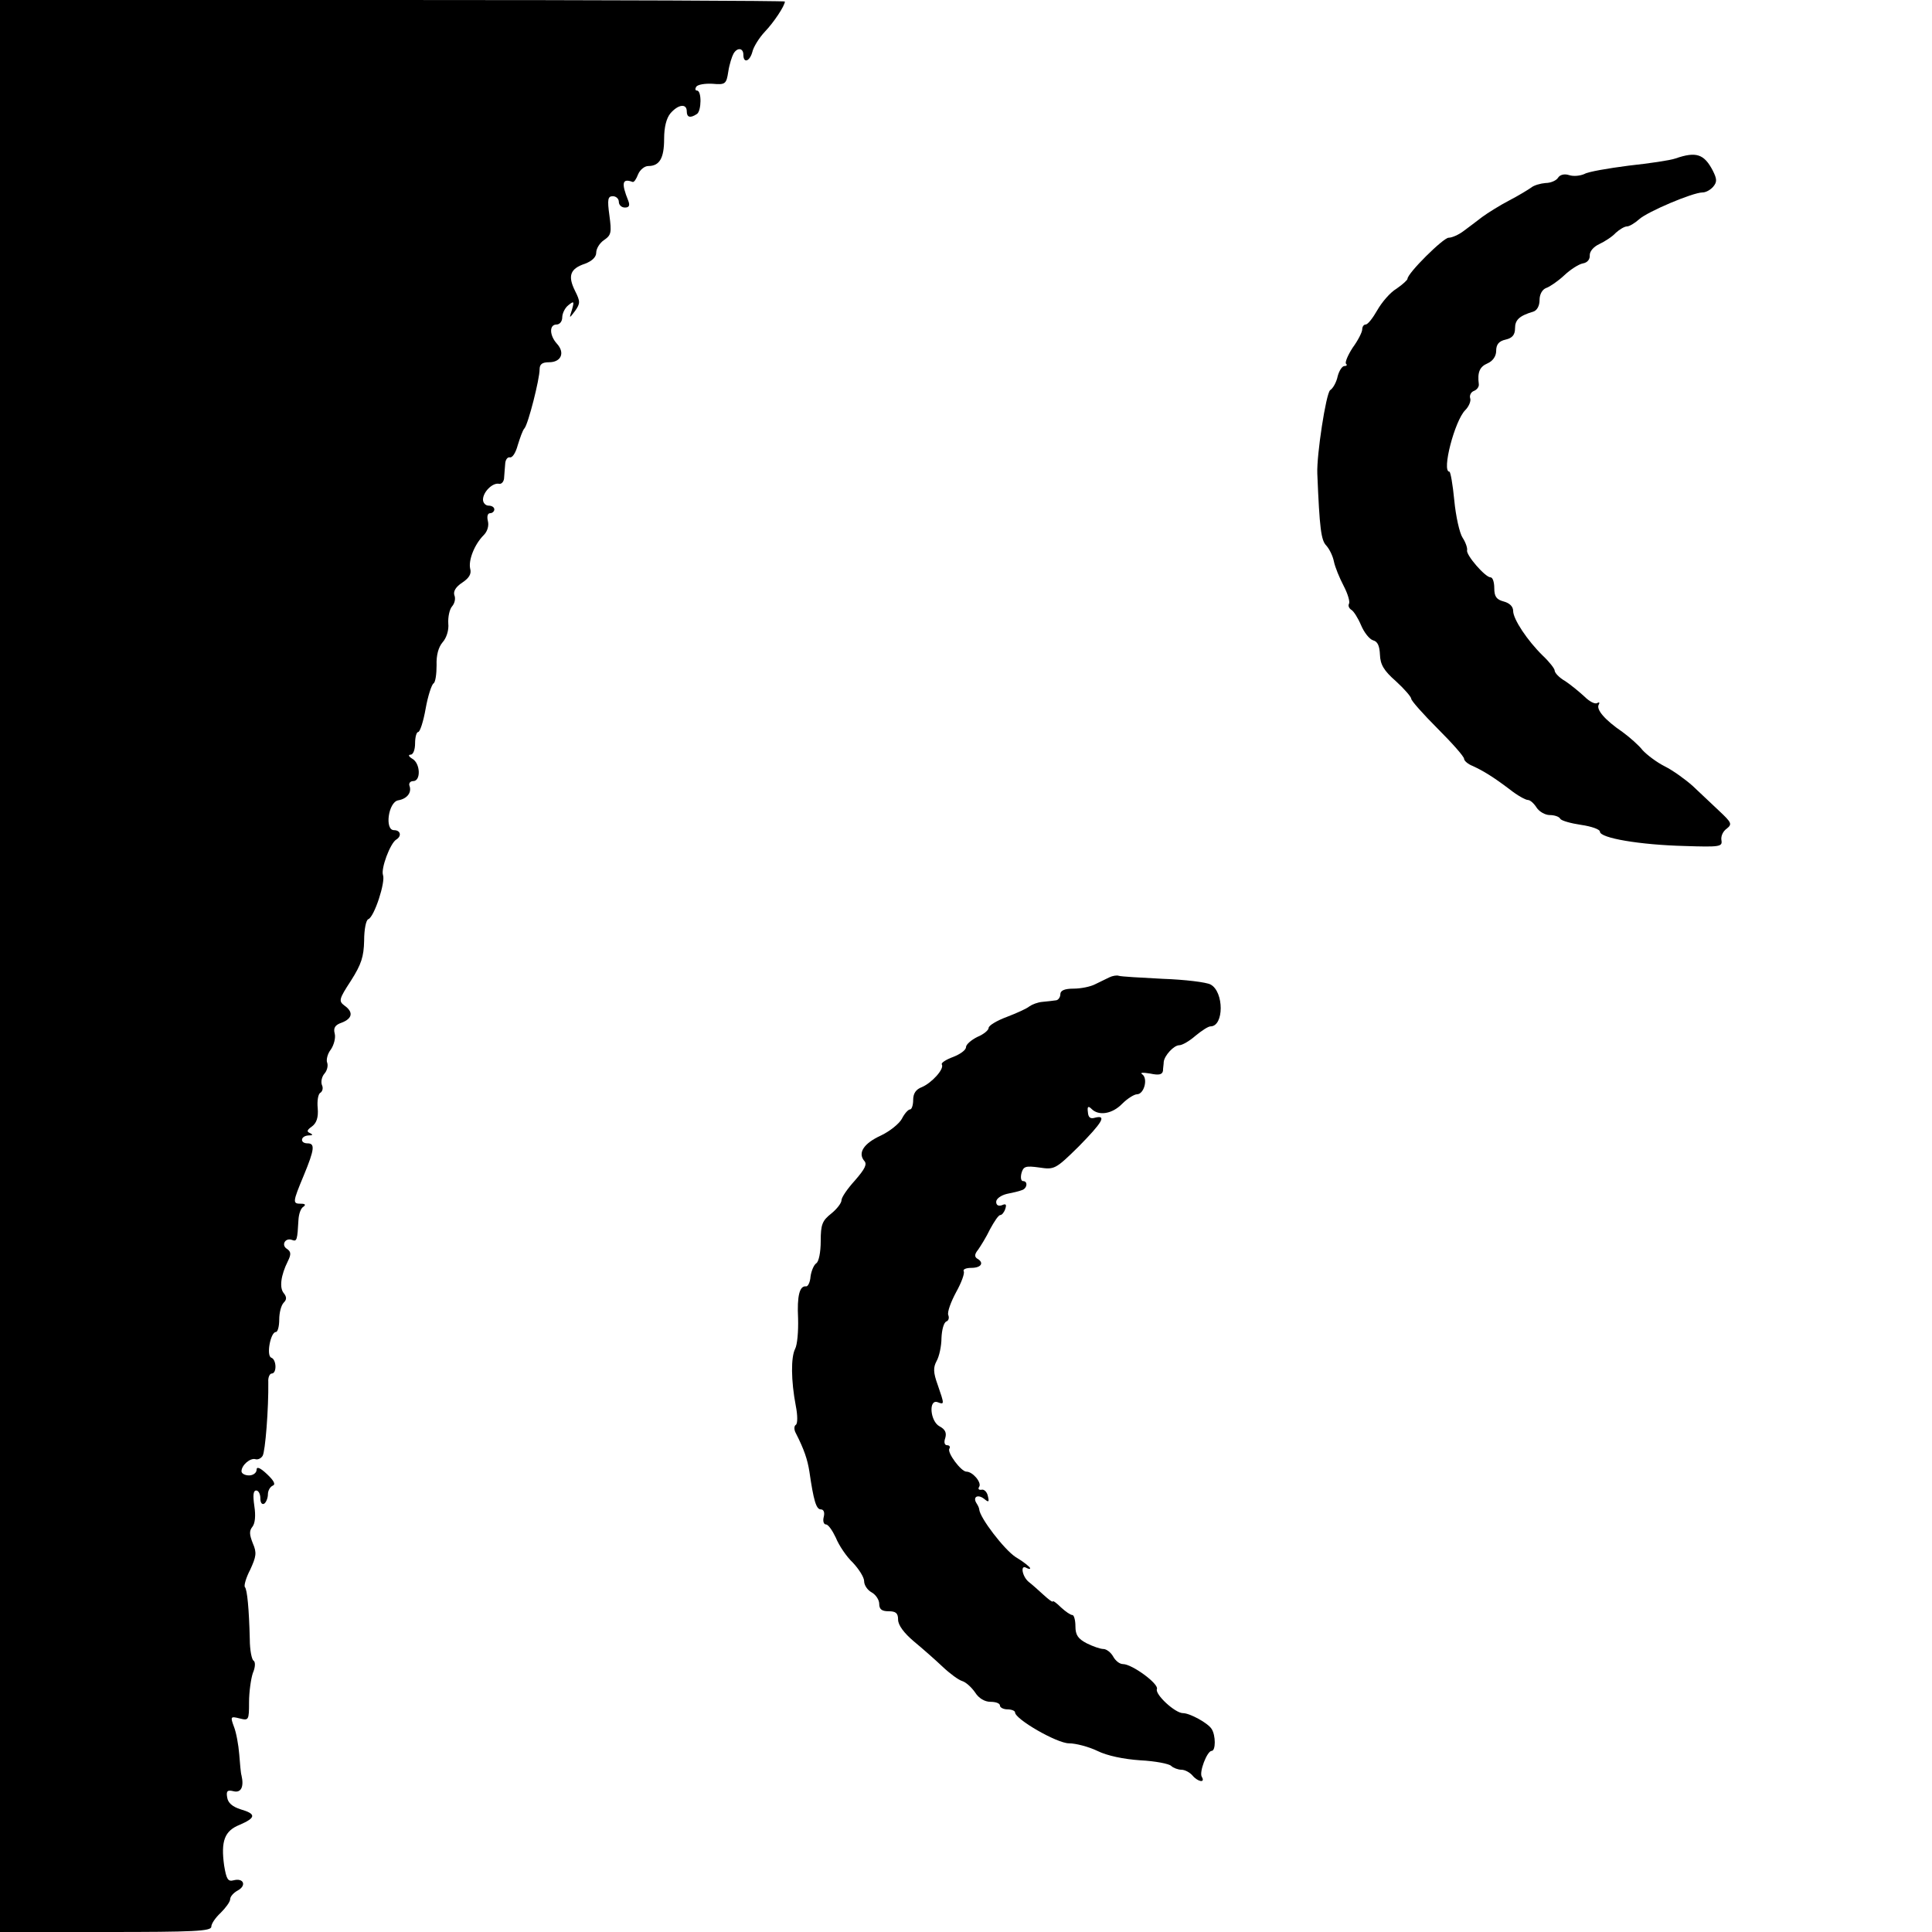
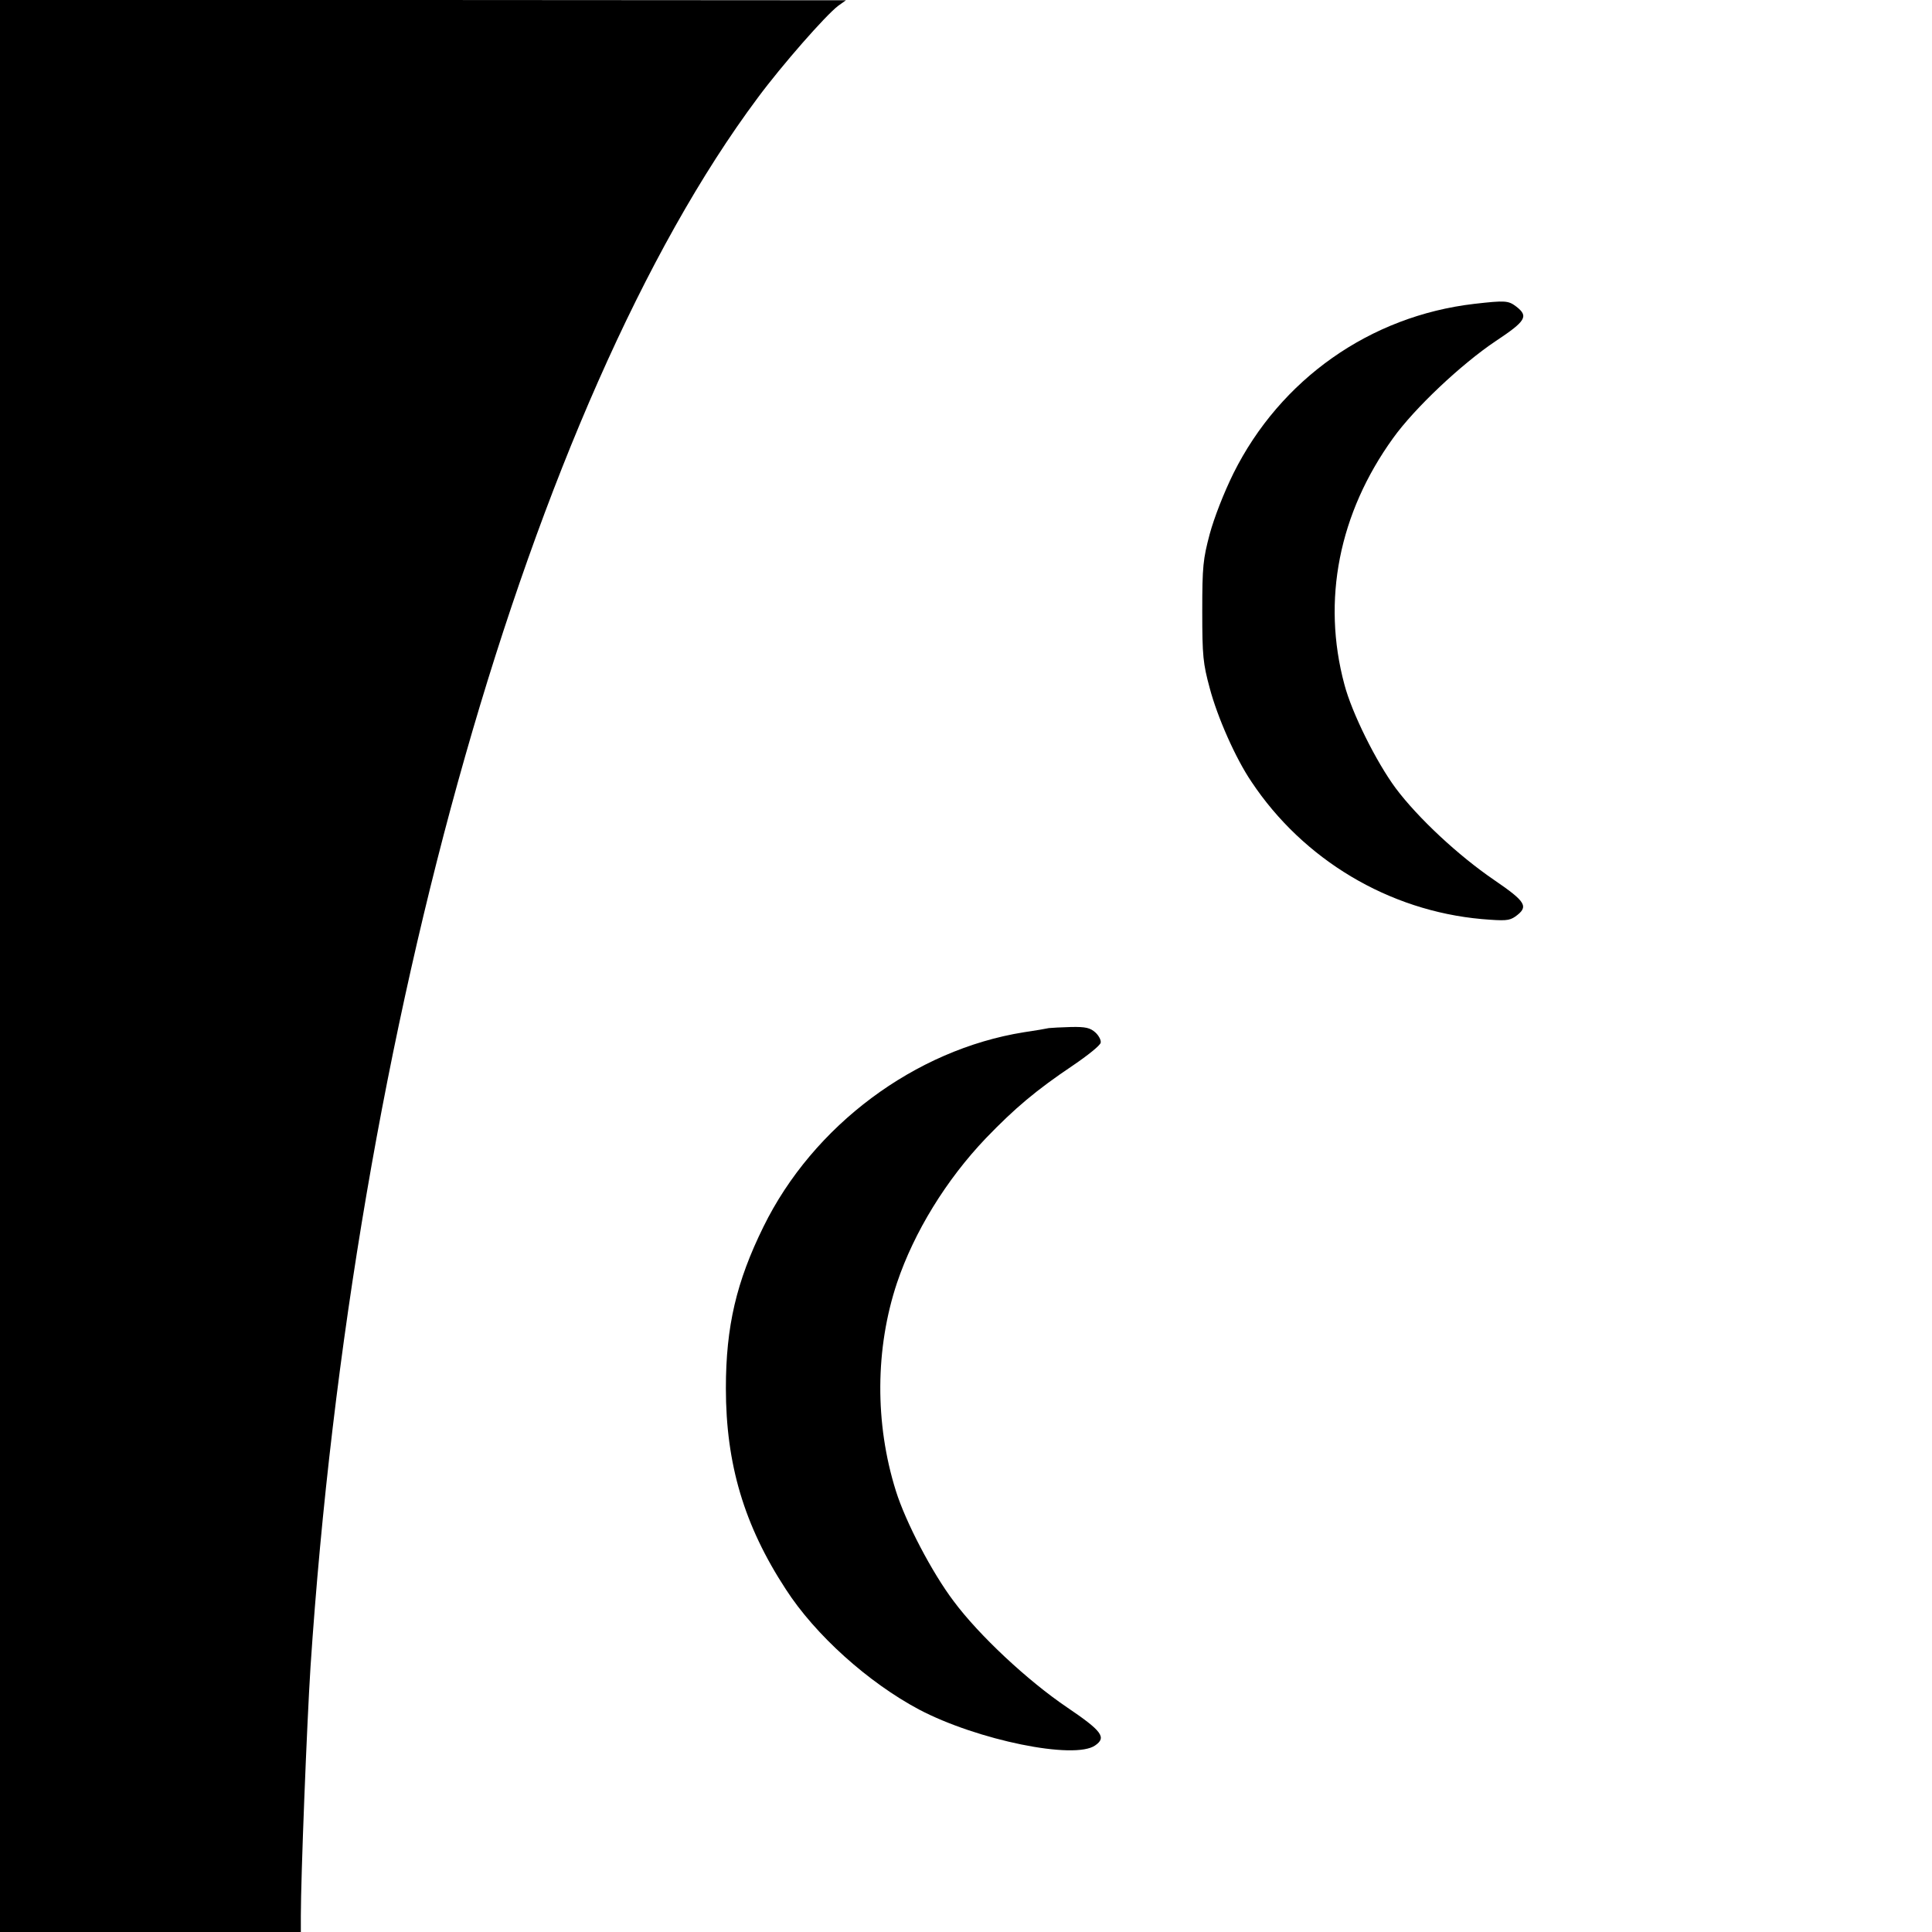
- <svg xmlns="http://www.w3.org/2000/svg" width="512pt" height="512pt" viewBox="0 0 512 512" preserveAspectRatio="xMidYMid meet">
-   <g transform="translate(0,512) scale(0.1,-0.1)" fill="#000000" stroke="none">
-     <path d="M0 2560 l0 -2560 280 0 c233 0 280 2 280 14 0 8 11 24 25 37 13 13 25 29 25 36 0 7 9 17 20 23 24 13 16 34 -11 27 -15 -4 -19 3 -25 39 -9 65 1 92 41 108 44 19 44 29 3 41 -22 7 -34 17 -36 32 -3 17 1 20 17 16 20 -5 28 12 21 42 -2 6 -4 31 -6 56 -2 25 -8 58 -14 73 -10 27 -9 28 15 22 24 -6 25 -5 25 43 0 27 5 62 10 77 7 16 7 30 2 33 -5 3 -10 29 -10 56 -2 82 -7 133 -13 139 -3 4 3 25 14 46 16 35 18 45 7 70 -9 23 -10 33 -1 44 7 9 9 29 5 55 -4 28 -3 41 5 41 6 0 11 -9 11 -21 0 -11 4 -17 10 -14 5 3 10 15 10 25 0 10 6 20 13 23 8 3 3 13 -15 30 -19 18 -28 21 -28 12 0 -8 -9 -15 -20 -15 -11 0 -20 5 -20 11 0 16 23 36 37 32 6 -2 15 2 19 9 7 11 16 125 15 196 -1 12 4 22 9 22 14 0 13 37 -1 42 -14 5 -2 68 12 68 5 0 9 15 9 33 0 18 5 38 12 45 8 8 8 15 0 25 -12 14 -8 47 11 85 9 18 8 25 -2 32 -17 10 -5 31 13 24 13 -5 14 0 17 54 1 15 6 30 13 34 7 5 5 8 -6 8 -23 0 -23 3 7 75 29 70 30 85 10 85 -21 0 -19 20 3 21 11 0 12 2 4 6 -10 4 -9 8 5 18 12 9 17 24 15 48 -2 19 1 38 7 41 6 4 8 13 4 21 -3 9 0 22 7 30 7 8 10 21 7 29 -3 7 1 24 10 35 8 12 13 31 10 42 -4 15 1 23 19 29 28 11 31 28 7 45 -16 12 -15 17 17 66 28 44 34 64 35 106 0 30 5 55 11 57 16 6 46 99 39 117 -6 17 19 84 35 94 15 9 12 25 -6 25 -25 0 -15 74 11 79 24 4 37 21 30 39 -2 6 2 12 10 12 21 0 19 47 -2 59 -10 6 -12 11 -5 11 7 0 12 13 12 30 0 17 4 30 8 30 5 0 14 28 20 62 6 34 16 64 21 67 5 3 8 25 8 48 -1 27 5 48 16 61 10 11 17 32 15 50 -1 16 3 37 10 45 7 8 10 21 6 30 -3 10 4 22 21 33 18 12 25 23 21 37 -5 22 11 64 36 89 10 10 14 25 11 37 -3 12 -1 21 6 21 6 0 11 5 11 10 0 6 -7 10 -15 10 -8 0 -15 7 -15 16 0 20 25 45 42 42 7 -2 14 6 14 17 1 11 2 28 3 38 1 9 6 16 12 15 7 -2 16 13 21 32 6 19 13 40 18 45 10 12 40 130 40 156 0 14 7 19 25 19 32 0 43 25 21 49 -20 22 -21 51 -1 51 8 0 15 8 15 19 0 10 7 25 16 32 15 12 16 11 10 -11 -8 -25 -8 -25 8 -4 14 20 14 25 0 53 -20 40 -13 59 26 72 19 7 30 18 30 29 0 11 9 26 21 34 19 13 20 20 14 65 -6 43 -4 51 9 51 9 0 16 -7 16 -15 0 -8 7 -15 16 -15 11 0 14 5 9 18 -19 47 -16 60 11 50 4 -2 10 7 15 20 5 12 17 22 27 22 30 0 42 21 42 72 0 31 6 55 17 68 21 24 43 26 43 5 0 -16 9 -19 27 -7 12 8 13 62 0 62 -5 0 -5 5 -2 10 4 6 23 9 43 8 34 -3 37 -1 42 32 3 20 10 41 14 48 10 17 26 15 26 -3 0 -24 17 -18 24 8 3 13 18 37 33 53 24 25 53 69 53 80 0 2 -468 4 -1040 4 l-1040 0 0 -2560z" />
-     <path d="M4440 4700 c-14 -5 -69 -13 -124 -19 -54 -7 -107 -16 -117 -22 -11 -5 -29 -7 -41 -3 -12 4 -24 1 -29 -7 -4 -7 -19 -14 -33 -14 -13 -1 -31 -6 -38 -12 -7 -5 -33 -21 -58 -34 -25 -13 -57 -33 -72 -44 -14 -11 -37 -28 -49 -37 -13 -10 -31 -18 -40 -18 -14 0 -109 -94 -109 -109 0 -3 -13 -15 -29 -26 -17 -10 -39 -36 -51 -57 -12 -21 -25 -38 -31 -38 -5 0 -9 -6 -9 -13 0 -7 -11 -29 -25 -48 -13 -20 -21 -39 -18 -43 4 -3 2 -6 -4 -6 -6 0 -14 -12 -18 -27 -3 -15 -12 -32 -20 -37 -11 -9 -36 -172 -34 -221 6 -146 10 -177 24 -191 8 -9 17 -27 20 -42 3 -15 15 -44 26 -65 11 -21 17 -42 14 -47 -3 -5 0 -12 6 -16 6 -3 18 -22 26 -41 8 -19 22 -37 32 -40 12 -3 17 -15 18 -38 1 -26 10 -42 42 -70 23 -21 41 -42 41 -47 0 -5 32 -41 70 -79 39 -39 70 -74 70 -80 0 -5 10 -14 23 -19 28 -13 53 -28 98 -62 20 -16 42 -28 48 -28 6 0 16 -9 23 -20 7 -11 23 -20 35 -20 12 0 25 -4 28 -10 3 -5 28 -12 55 -16 28 -4 50 -12 50 -18 0 -17 106 -35 225 -38 92 -3 100 -2 97 15 -2 11 4 24 14 31 15 12 13 16 -20 47 -20 19 -51 48 -70 66 -19 17 -52 41 -74 52 -22 11 -48 31 -59 43 -10 13 -34 34 -53 48 -47 32 -71 60 -63 73 3 5 1 7 -4 4 -6 -4 -21 4 -34 17 -13 12 -36 31 -51 41 -16 9 -28 22 -28 28 0 5 -14 23 -31 39 -41 40 -79 97 -79 119 0 12 -10 21 -25 25 -19 5 -25 13 -25 35 0 16 -4 29 -10 29 -14 0 -66 60 -62 72 1 6 -4 21 -12 33 -8 12 -18 57 -22 99 -4 42 -10 76 -13 76 -21 0 14 135 42 163 10 10 16 25 13 32 -2 7 2 16 10 19 8 3 14 11 13 18 -4 31 2 46 23 55 14 6 23 19 23 33 0 17 7 26 25 30 18 4 25 13 25 30 0 22 11 33 48 44 10 3 17 15 17 31 0 15 7 28 18 32 9 3 31 18 47 33 17 16 39 30 50 32 12 2 19 11 18 22 0 10 10 22 25 29 15 7 35 20 44 30 10 9 23 17 30 17 6 0 21 9 32 19 22 20 142 71 168 71 9 0 21 7 28 15 11 13 10 21 -1 43 -23 44 -44 51 -99 32z" />
-     <path d="M2940 2530 c-8 -4 -25 -12 -37 -18 -13 -7 -39 -12 -58 -12 -24 0 -35 -5 -35 -15 0 -8 -6 -16 -12 -16 -7 -1 -23 -3 -35 -4 -13 -1 -28 -7 -35 -12 -7 -6 -34 -18 -60 -28 -27 -10 -48 -23 -48 -29 0 -6 -13 -17 -30 -24 -16 -8 -30 -20 -30 -27 0 -8 -16 -19 -34 -26 -19 -7 -33 -16 -30 -20 7 -12 -27 -49 -53 -60 -16 -6 -23 -17 -23 -34 0 -14 -4 -25 -8 -25 -5 0 -15 -11 -22 -25 -7 -13 -32 -33 -55 -44 -46 -21 -62 -46 -45 -67 9 -9 2 -22 -24 -52 -20 -22 -36 -45 -36 -53 0 -7 -12 -23 -27 -35 -24 -19 -28 -29 -28 -73 0 -29 -5 -55 -12 -59 -6 -4 -13 -20 -15 -35 -1 -15 -7 -27 -12 -26 -17 2 -24 -25 -21 -85 1 -34 -2 -70 -8 -81 -11 -22 -11 -83 2 -151 5 -25 5 -47 0 -50 -5 -3 -5 -13 0 -22 22 -43 31 -70 36 -102 11 -76 18 -100 30 -100 8 0 11 -8 8 -20 -3 -11 0 -20 6 -20 6 0 17 -16 26 -35 8 -20 28 -50 45 -66 16 -17 30 -39 30 -49 0 -11 9 -24 20 -30 11 -6 20 -20 20 -30 0 -15 7 -20 25 -20 19 0 25 -5 25 -22 0 -15 16 -36 42 -58 23 -19 57 -49 76 -67 19 -18 42 -35 52 -38 10 -3 25 -17 34 -30 10 -16 26 -25 41 -25 14 0 25 -4 25 -10 0 -5 9 -10 20 -10 11 0 20 -4 20 -8 0 -18 111 -82 143 -82 18 0 52 -9 75 -20 26 -13 70 -22 114 -25 39 -2 76 -9 82 -15 5 -5 18 -10 27 -10 9 0 22 -7 29 -15 14 -17 35 -21 25 -4 -8 12 14 69 26 69 11 0 11 41 0 58 -10 16 -58 42 -76 42 -21 0 -75 50 -69 64 5 14 -66 66 -90 66 -9 0 -20 9 -26 20 -6 11 -18 20 -26 20 -8 0 -28 7 -44 15 -23 12 -30 22 -30 45 0 17 -4 30 -8 30 -5 0 -18 9 -30 20 -12 12 -22 19 -22 16 0 -3 -11 5 -24 17 -13 12 -31 28 -40 35 -17 14 -23 47 -6 37 6 -3 10 -4 10 -1 0 3 -17 17 -39 30 -30 20 -94 103 -96 126 0 3 -3 10 -7 16 -11 17 3 25 20 12 12 -10 14 -9 10 7 -2 11 -10 19 -17 17 -7 -1 -10 2 -6 8 7 11 -17 40 -34 40 -14 0 -52 51 -45 61 3 5 0 9 -6 9 -7 0 -9 8 -5 19 4 14 0 23 -15 31 -25 13 -30 73 -5 64 18 -7 18 -6 0 46 -12 33 -12 46 -3 63 7 12 13 40 13 61 1 22 6 41 13 44 6 2 8 10 5 17 -3 8 7 35 21 61 14 25 23 50 20 55 -3 5 6 9 20 9 27 0 35 14 15 25 -7 5 -6 12 3 23 7 10 22 34 32 55 11 20 22 37 27 37 4 0 10 7 13 16 4 12 2 15 -9 10 -9 -3 -15 0 -15 9 0 8 12 17 28 21 15 3 33 7 40 10 14 4 17 24 3 24 -5 0 -7 9 -4 21 5 18 11 20 47 15 40 -6 43 -5 104 55 63 64 76 85 44 77 -13 -4 -18 1 -19 15 -2 15 1 17 10 8 19 -19 55 -13 81 14 14 14 32 25 39 25 19 0 30 42 14 53 -7 5 2 5 21 2 23 -5 32 -3 34 7 0 7 2 18 2 24 2 17 27 44 41 44 8 0 27 11 43 25 17 14 34 25 40 25 36 0 36 92 0 111 -11 6 -68 13 -126 15 -59 3 -111 6 -117 8 -5 2 -17 0 -25 -4z" />
+ <svg xmlns="http://www.w3.org/2000/svg" version="1.0" width="700pt" height="700pt" viewBox="0 0 700 700" preserveAspectRatio="xMidYMid meet">
+   <g transform="translate(0,700) scale(0.1,-0.1)" fill="#000000" stroke="none">
+     <path d="M0 3500 l0 -3500 545 0 545 0 0 58 c0 142 22 698 35 902 154 2319 800 4585 1620 5685 88 119 247 300 292 334 l28 20 -1532 1 -1533 0 0 -3500z" />
+     <path d="M5341 5899 c-377 -44 -702 -273 -872 -614 -35 -71 -70 -161 -86 -220 -24 -91 -27 -116 -27 -280 0 -163 3 -189 27 -278 28 -106 94 -255 151 -339 188 -283 498 -468 835 -498 85 -7 99 -6 121 9 50 36 40 53 -77 133 -129 88 -275 224 -356 332 -71 96 -159 273 -186 376 -82 305 -20 620 176 892 78 109 248 269 372 352 110 73 120 90 75 125 -29 22 -39 23 -153 10z" />
+     <path d="M3800 3275 c-8 -2 -49 -9 -90 -15 -395 -63 -764 -338 -944 -705 -98 -199 -136 -361 -136 -585 0 -274 66 -497 217 -728 107 -166 299 -338 483 -436 211 -111 563 -183 638 -130 42 29 25 52 -102 138 -142 96 -319 261 -411 385 -78 103 -174 287 -209 399 -77 245 -75 517 4 754 62 184 178 373 322 524 105 109 182 174 316 264 53 36 98 72 100 82 2 9 -7 26 -19 37 -19 17 -35 21 -88 20 -36 -1 -73 -3 -81 -4z" />
  </g>
</svg>
